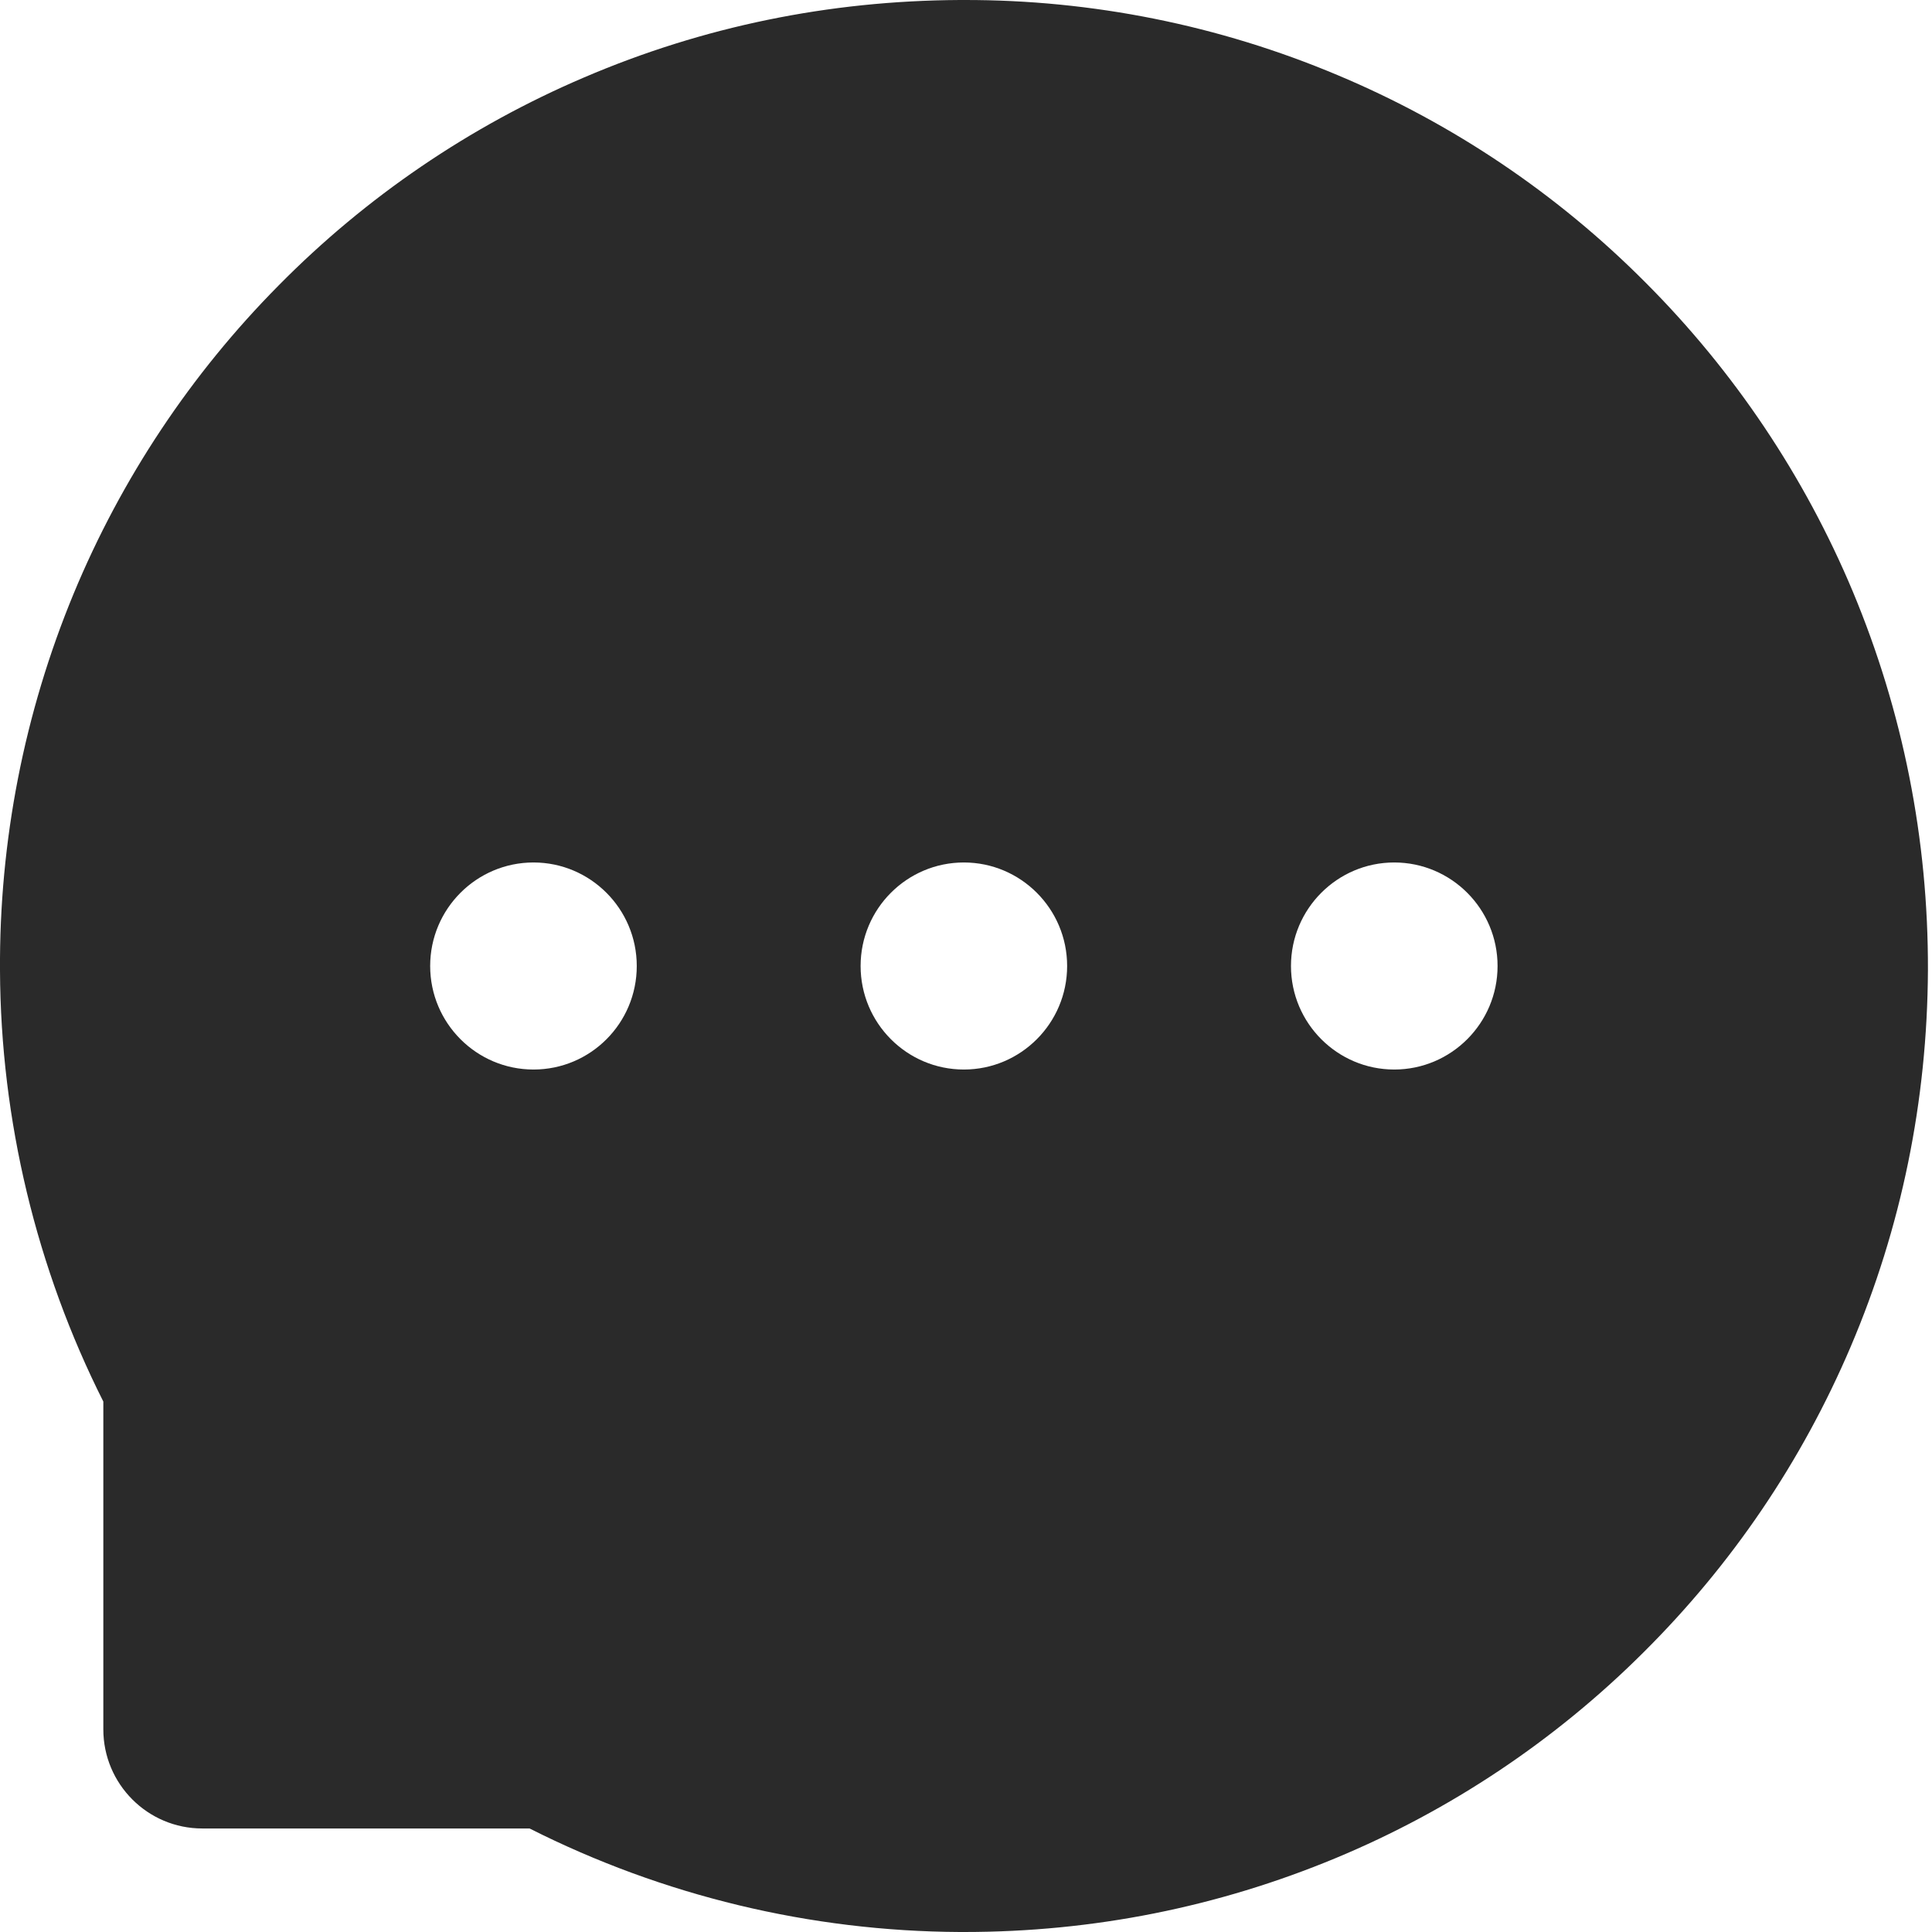
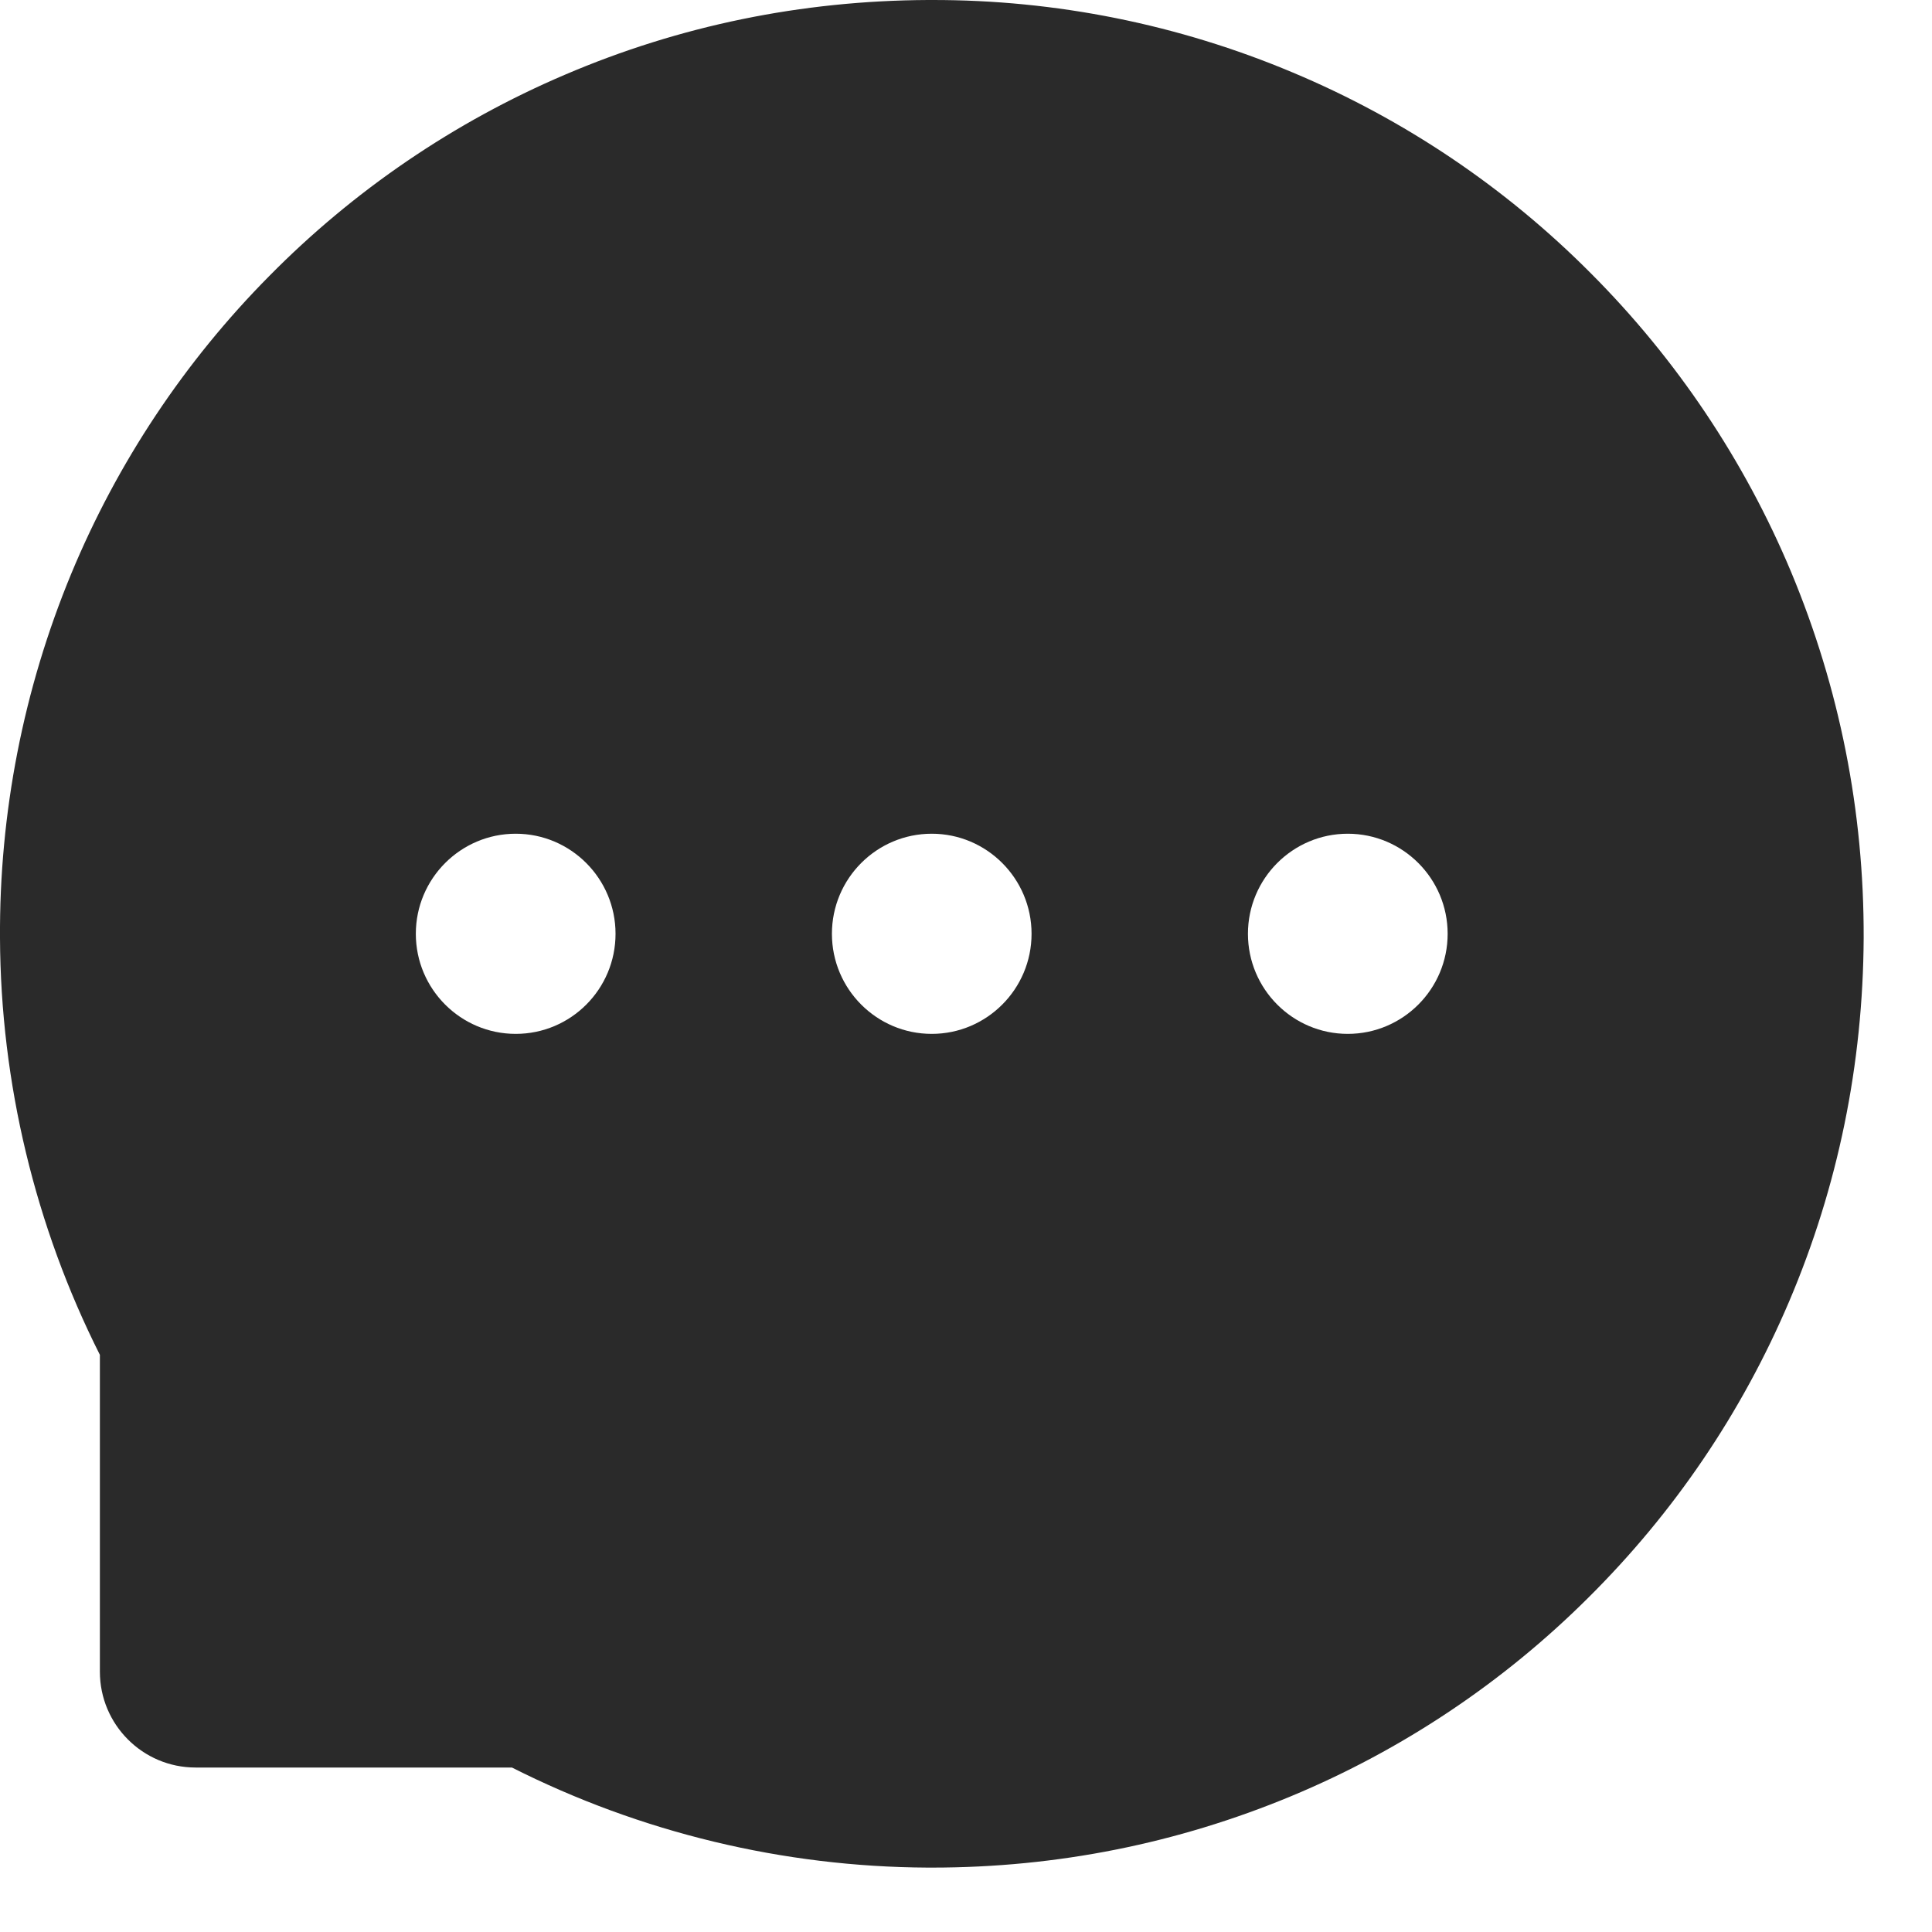
- <svg xmlns="http://www.w3.org/2000/svg" width="29" height="29" viewBox="0 0 29 29" fill="none">
+ <svg xmlns="http://www.w3.org/2000/svg" width="30" height="30" viewBox="0 0 30 30" fill="none">
  <path d="M27.812 8.881C27.086 7.148 26.03 5.573 24.702 4.243C23.378 2.911 21.806 1.852 20.074 1.126C18.299 0.379 16.393 -0.004 14.468 2.99403e-05H14.403C12.445 0.01 10.552 0.398 8.768 1.162C7.051 1.895 5.493 2.956 4.182 4.285C2.867 5.612 1.823 7.182 1.107 8.907C0.364 10.701 -0.012 12.626 0 14.568C0.01 16.814 0.547 19.044 1.551 21.038V25.958C1.551 26.78 2.217 27.446 3.036 27.446H7.949C9.952 28.457 12.163 28.989 14.406 29H14.474C16.41 29 18.284 28.625 20.051 27.89C21.774 27.173 23.341 26.126 24.663 24.809C25.997 23.485 27.045 21.938 27.78 20.213C28.541 18.426 28.929 16.526 28.939 14.565C28.945 12.594 28.563 10.681 27.812 8.881ZM8.008 16.054C7.153 16.054 6.457 15.358 6.457 14.5C6.457 13.642 7.153 12.946 8.008 12.946C8.862 12.946 9.558 13.642 9.558 14.5C9.558 15.358 8.865 16.054 8.008 16.054ZM14.468 16.054C13.613 16.054 12.918 15.358 12.918 14.5C12.918 13.642 13.613 12.946 14.468 12.946C15.322 12.946 16.018 13.642 16.018 14.5C16.018 15.358 15.322 16.054 14.468 16.054ZM20.928 16.054C20.074 16.054 19.378 15.358 19.378 14.5C19.378 13.642 20.074 12.946 20.928 12.946C21.783 12.946 22.479 13.642 22.479 14.5C22.479 15.358 21.783 16.054 20.928 16.054Z" fill="#2A2A2A" />
</svg>
